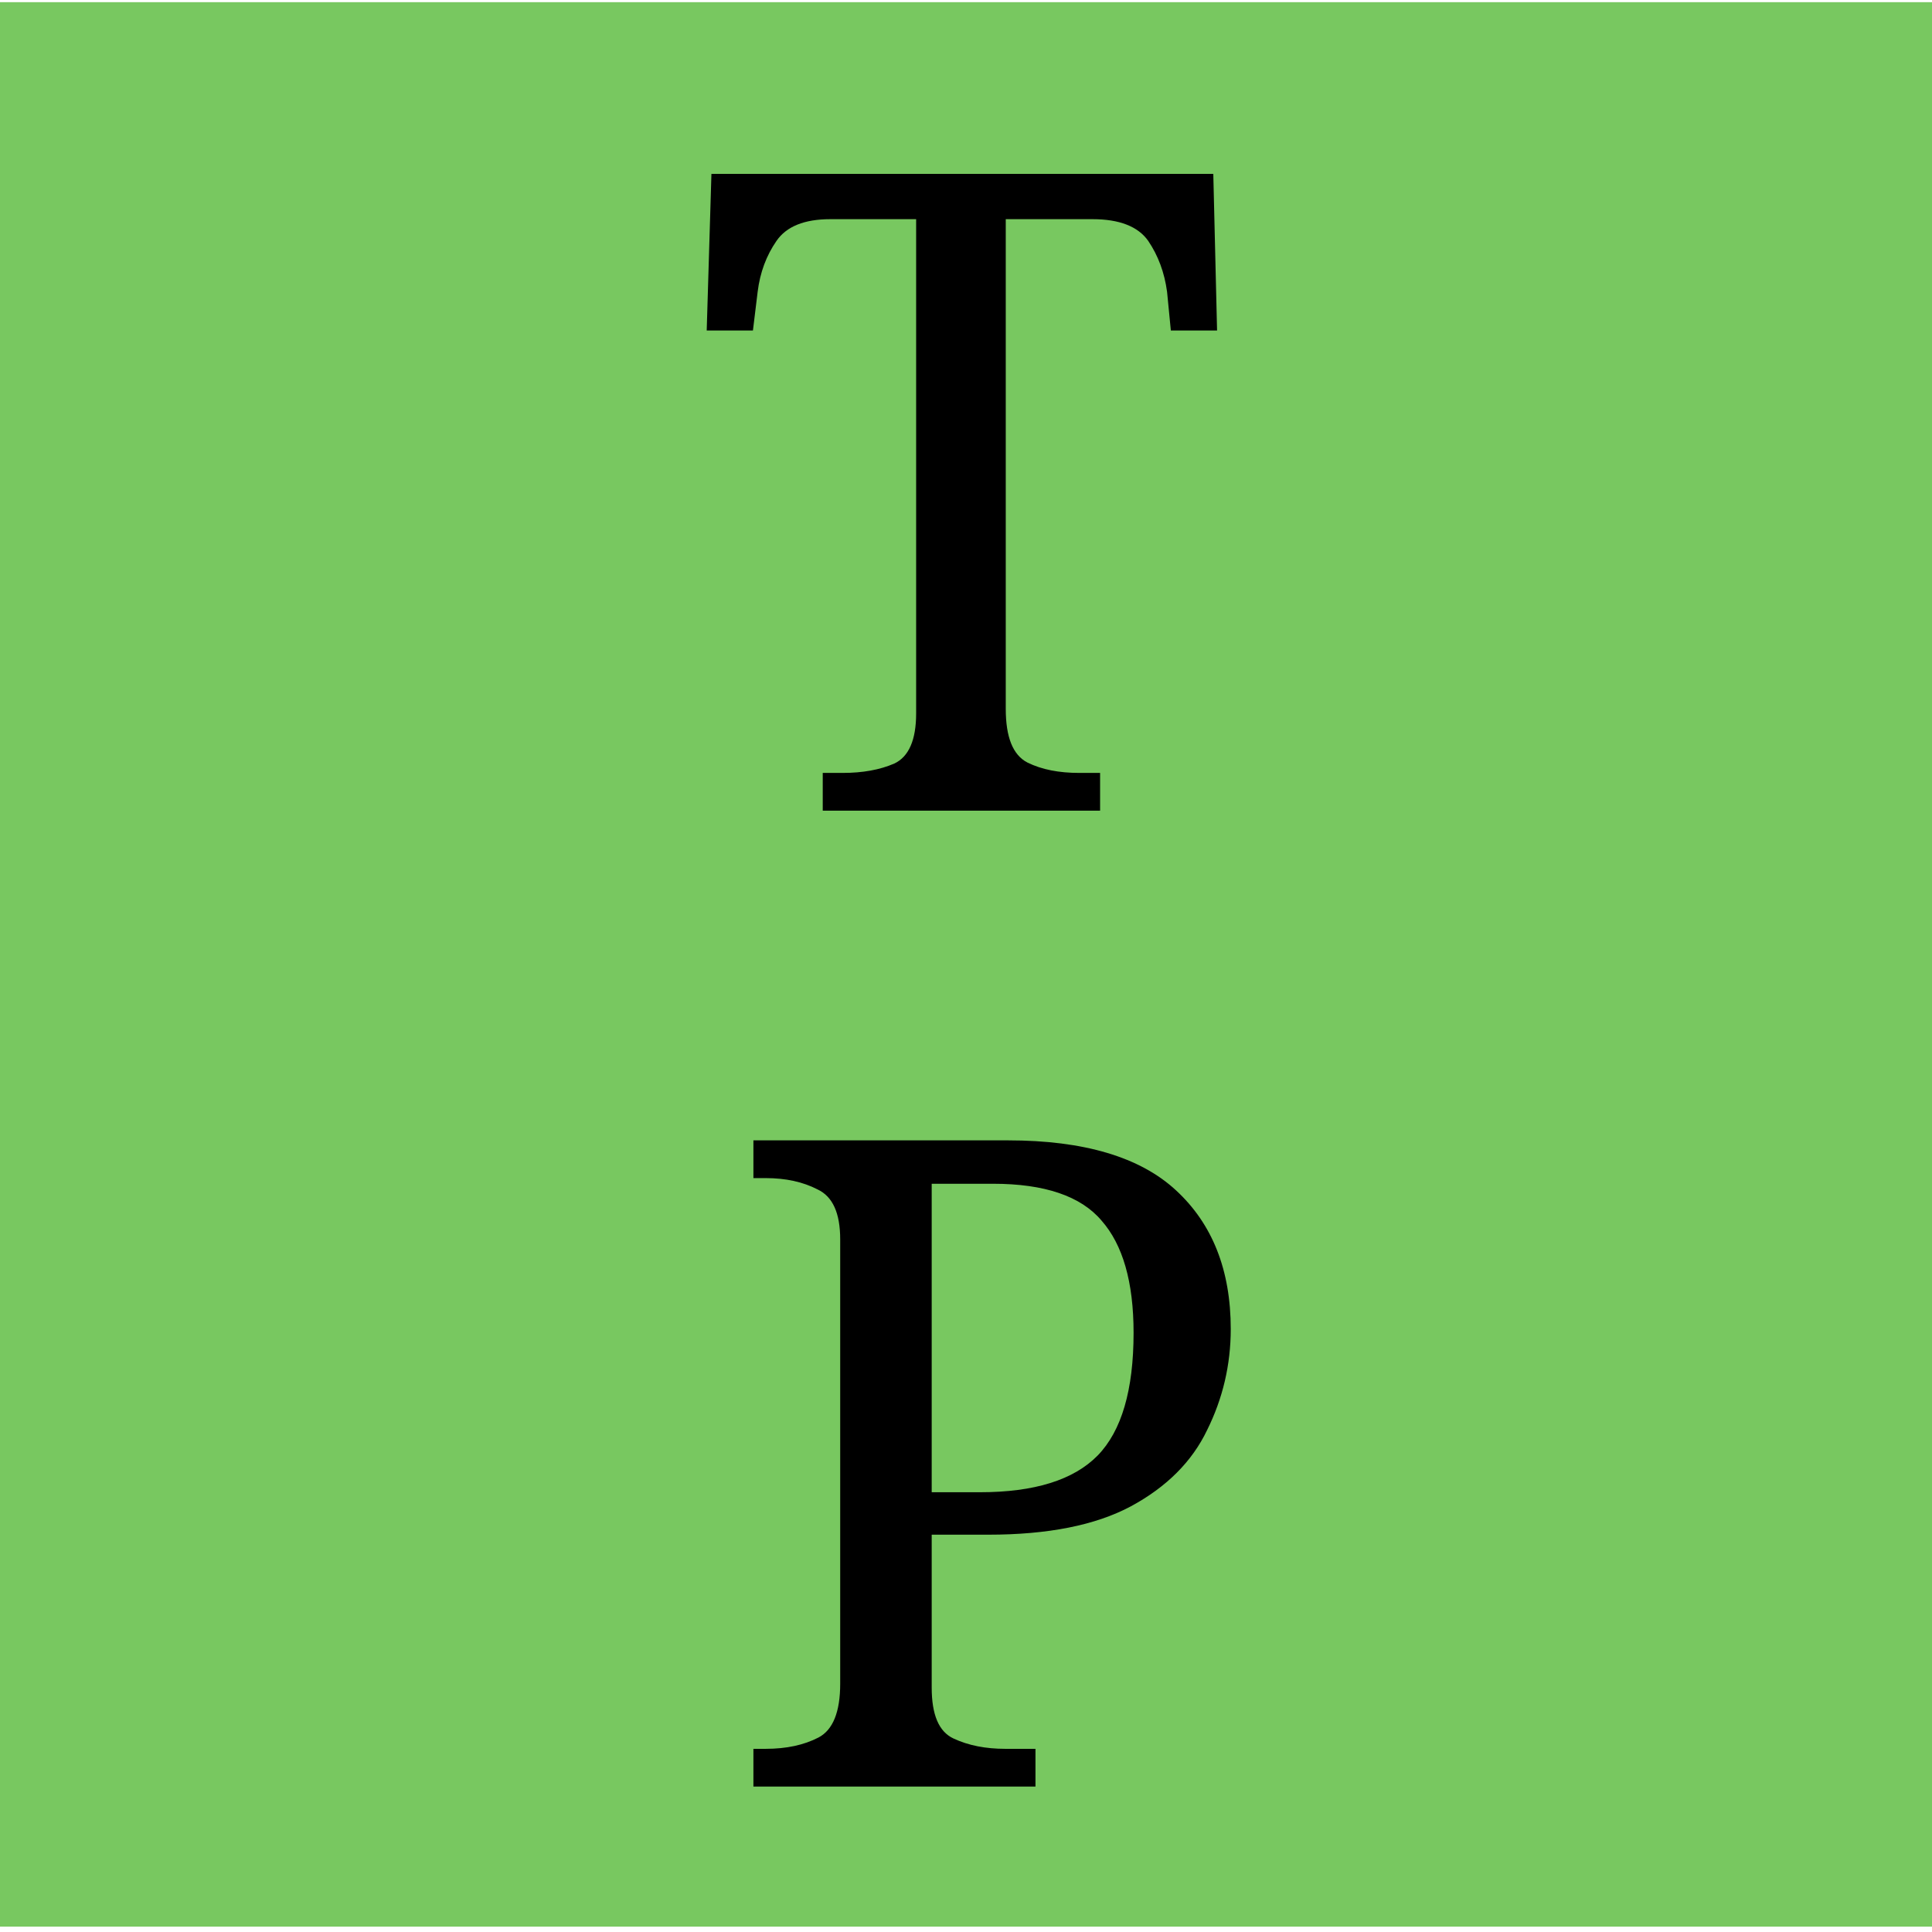
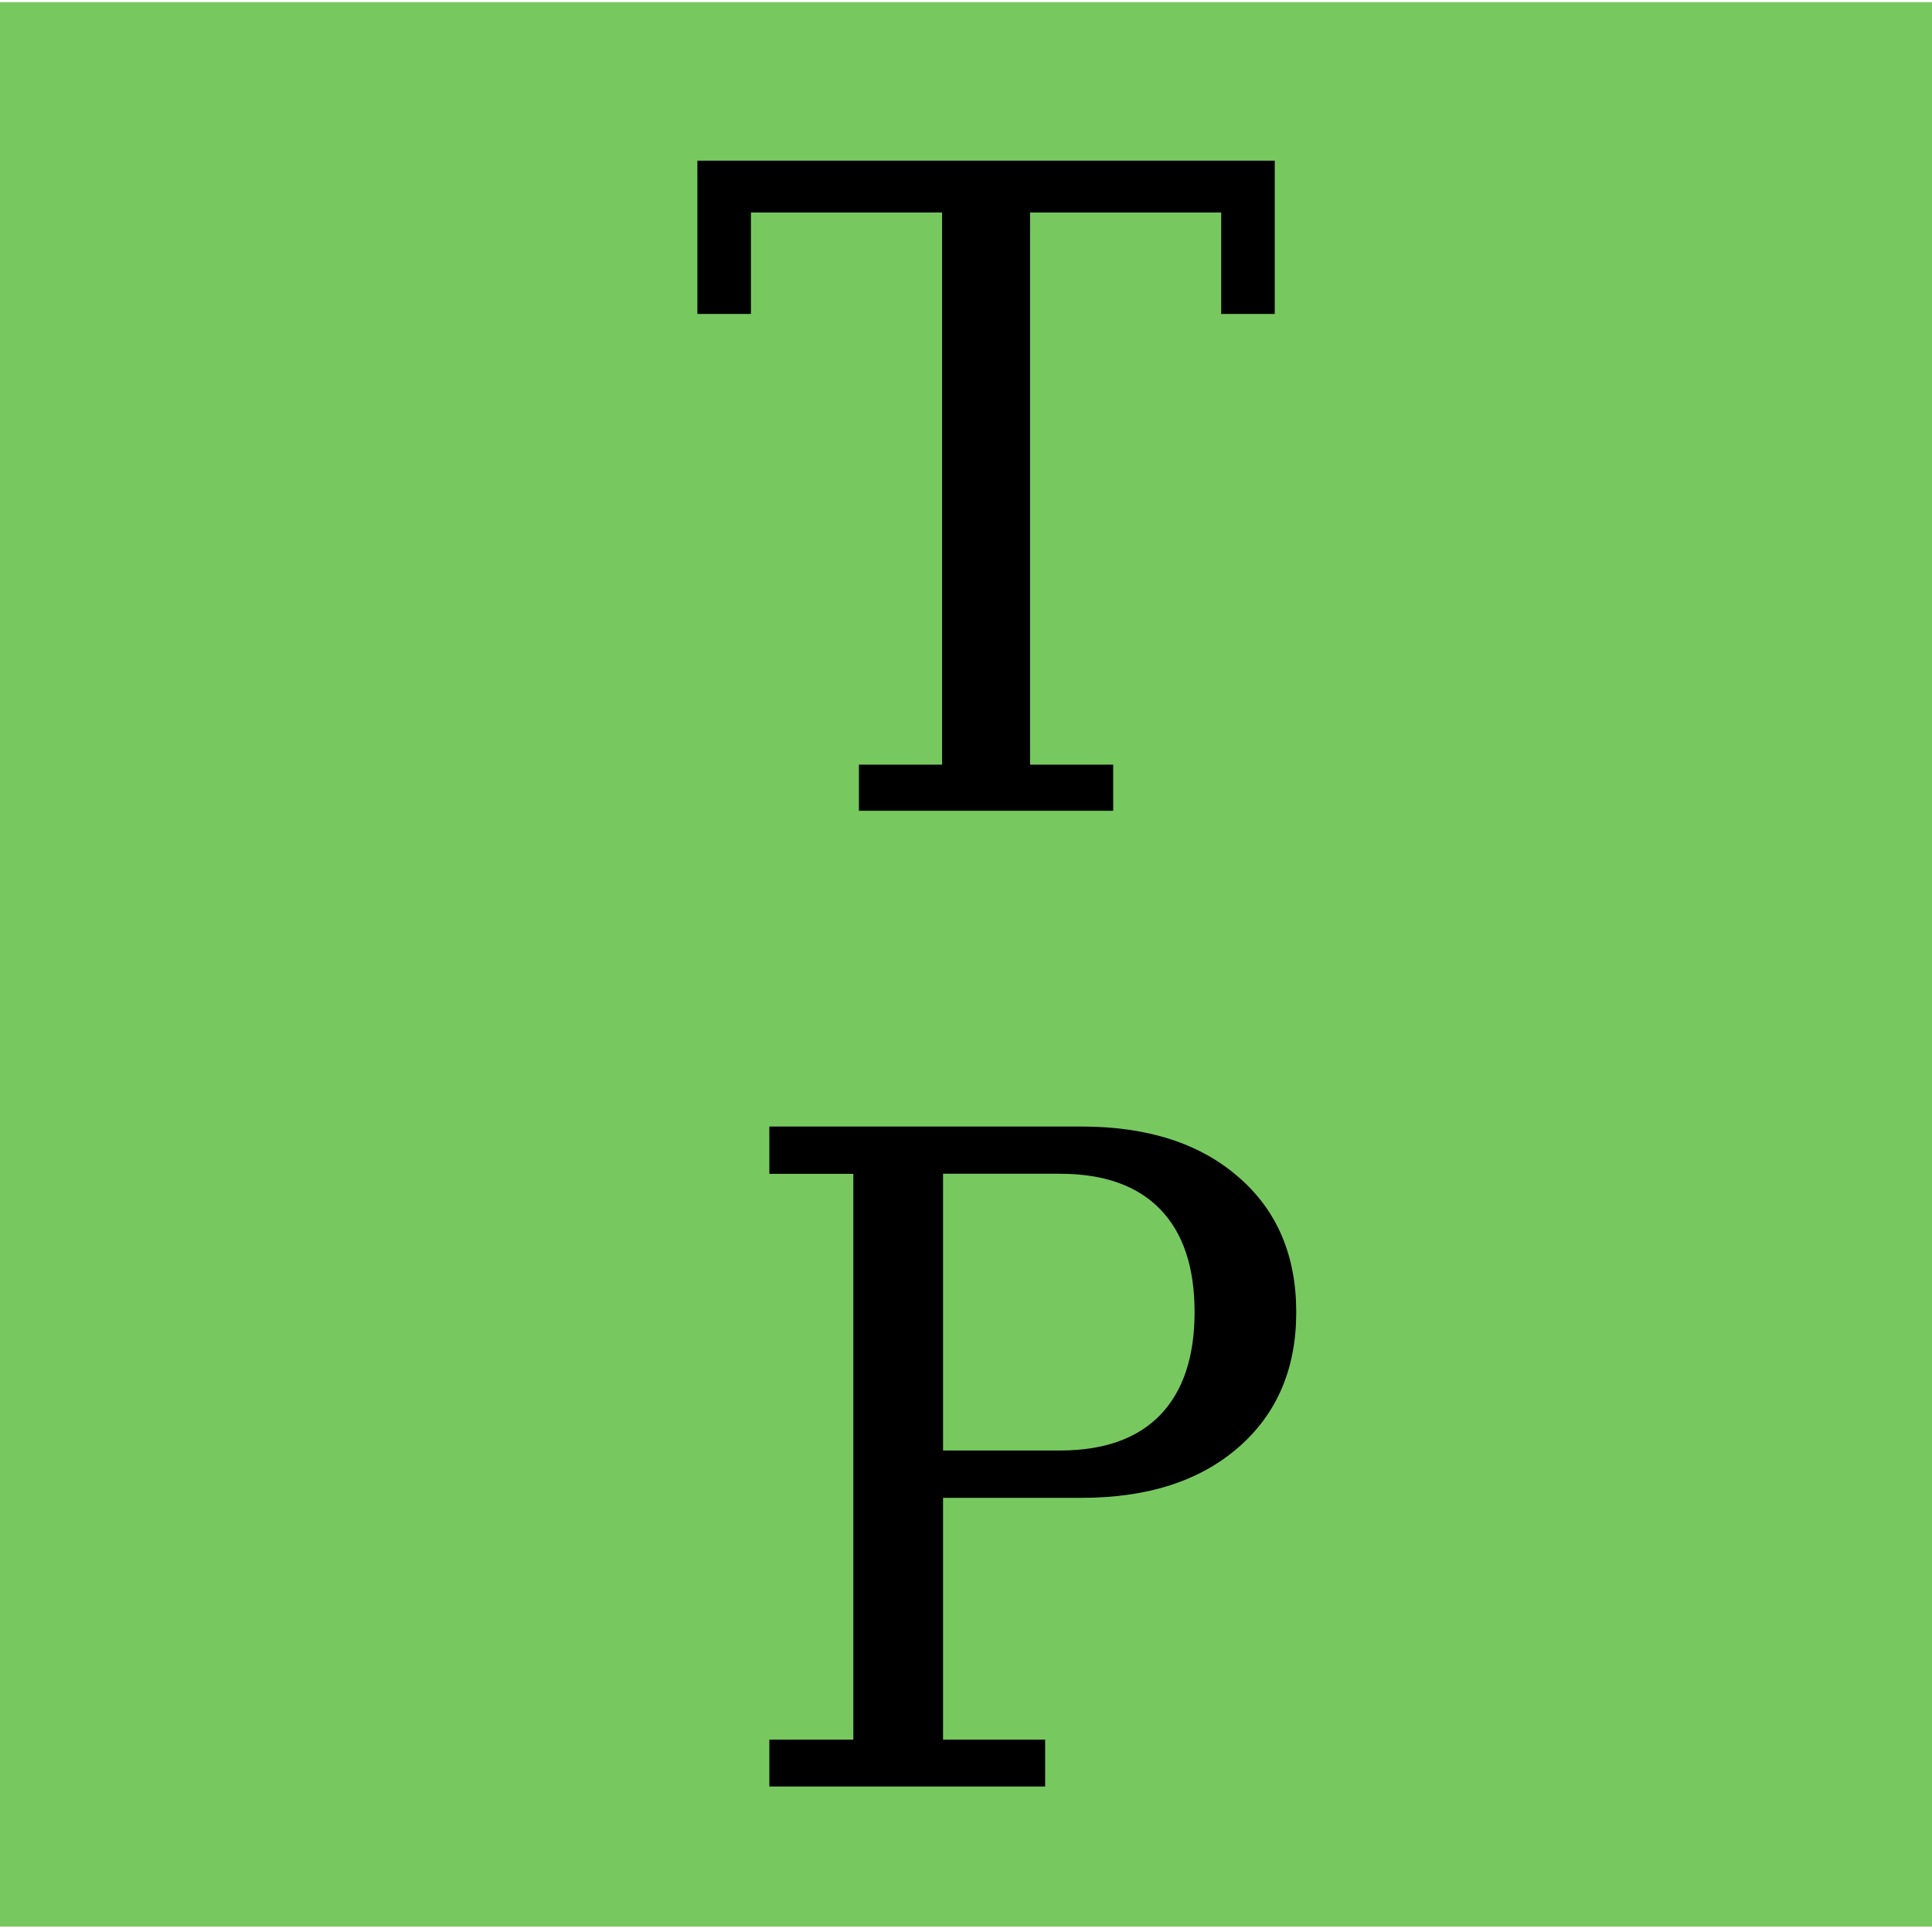
<svg xmlns="http://www.w3.org/2000/svg" width="32" height="32" viewBox="0 0 32 32" id="svg4152" version="1.1">
  <defs id="defs4154" />
  <g id="layer1" transform="translate(-2.857143,-1020.362)">
    <rect style="opacity:1;fill:#78c860;fill-opacity:1;stroke:none;stroke-width:1;stroke-miterlimit:4;stroke-dasharray:none;stroke-opacity:1" id="rect4702" width="32.054" height="31.875" x="2.857" y="1020.398" />
    <g style="font-style:normal;font-variant:normal;font-weight:normal;font-stretch:normal;font-size:14.886px;line-height:125%;font-family:serif;-inkscape-font-specification:'serif, Normal';text-align:start;letter-spacing:0px;word-spacing:0px;writing-mode:lr-tb;text-anchor:start;fill:#000000;fill-opacity:1;stroke:none;stroke-width:1px;stroke-linecap:butt;stroke-linejoin:miter;stroke-opacity:1" id="text4714">
-       <text xml:space="preserve" style="font-style:normal;font-variant:normal;font-weight:normal;font-stretch:normal;font-size:14.77px;line-height:125%;font-family:serif;-inkscape-font-specification:'serif, Normal';text-align:start;letter-spacing:0px;word-spacing:0px;writing-mode:lr-tb;text-anchor:start;fill:#000000;fill-opacity:1;stroke:none;stroke-width:1px;stroke-linecap:butt;stroke-linejoin:miter;stroke-opacity:1" x="14.264" y="1033.791" id="text4146">
-         <tspan id="tspan4148" x="14.264" y="1033.791">T</tspan>
-       </text>
-       <text xml:space="preserve" style="font-style:normal;font-variant:normal;font-weight:normal;font-stretch:normal;font-size:14.995px;line-height:125%;font-family:serif;-inkscape-font-specification:'serif, Normal';text-align:start;letter-spacing:0px;word-spacing:0px;writing-mode:lr-tb;text-anchor:start;fill:#000000;fill-opacity:1;stroke:none;stroke-width:1px;stroke-linecap:butt;stroke-linejoin:miter;stroke-opacity:1" x="14.773" y="1049.952" id="text4150">
-         <tspan id="tspan4152" x="14.773" y="1049.952">P</tspan>
-       </text>
+       <g style="font-style:normal;font-variant:normal;font-weight:normal;font-stretch:normal;font-size:14.77px;line-height:125%;font-family:serif;-inkscape-font-specification:'serif, Normal';text-align:start;letter-spacing:0px;word-spacing:0px;writing-mode:lr-tb;text-anchor:start;fill:#000000;fill-opacity:1;stroke:none;stroke-width:1px;stroke-linecap:butt;stroke-linejoin:miter;stroke-opacity:1" id="text4146">
+         <path d="m 17.084,1033.791 0,-0.764 1.377,0 0,-9.145 -3.166,0 0,1.68 -0.887,0 0,-2.539 9.563,0 0,2.539 -0.887,0 0,-1.68 -3.166,0 0,9.145 1.377,0 0,0.764 -4.212,0 z" style="" id="path4140" />
+       </g>
+       <g style="font-style:normal;font-variant:normal;font-weight:normal;font-stretch:normal;font-size:14.995px;line-height:125%;font-family:serif;-inkscape-font-specification:'serif, Normal';text-align:start;letter-spacing:0px;word-spacing:0px;writing-mode:lr-tb;text-anchor:start;fill:#000000;fill-opacity:1;stroke:none;stroke-width:1px;stroke-linecap:butt;stroke-linejoin:miter;stroke-opacity:1" id="text4150">
+         <path d="m 18.477,1044.387 1.933,0 q 1.091,0 1.662,-0.586 0.571,-0.593 0.571,-1.706 0,-1.12 -0.571,-1.706 -0.571,-0.586 -1.662,-0.586 l -1.933,0 0,4.583 z m -2.877,5.565 0,-0.776 1.391,0 0,-9.372 -1.391,0 0,-0.783 5.169,0 q 1.64,0 2.599,0.835 0.959,0.827 0.959,2.24 0,1.406 -0.959,2.24 -0.959,0.835 -2.599,0.835 l -2.292,0 0,4.005 1.691,0 0,0.776 -4.569,0 z" style="" id="path4143" />
+       </g>
    </g>
  </g>
</svg>
